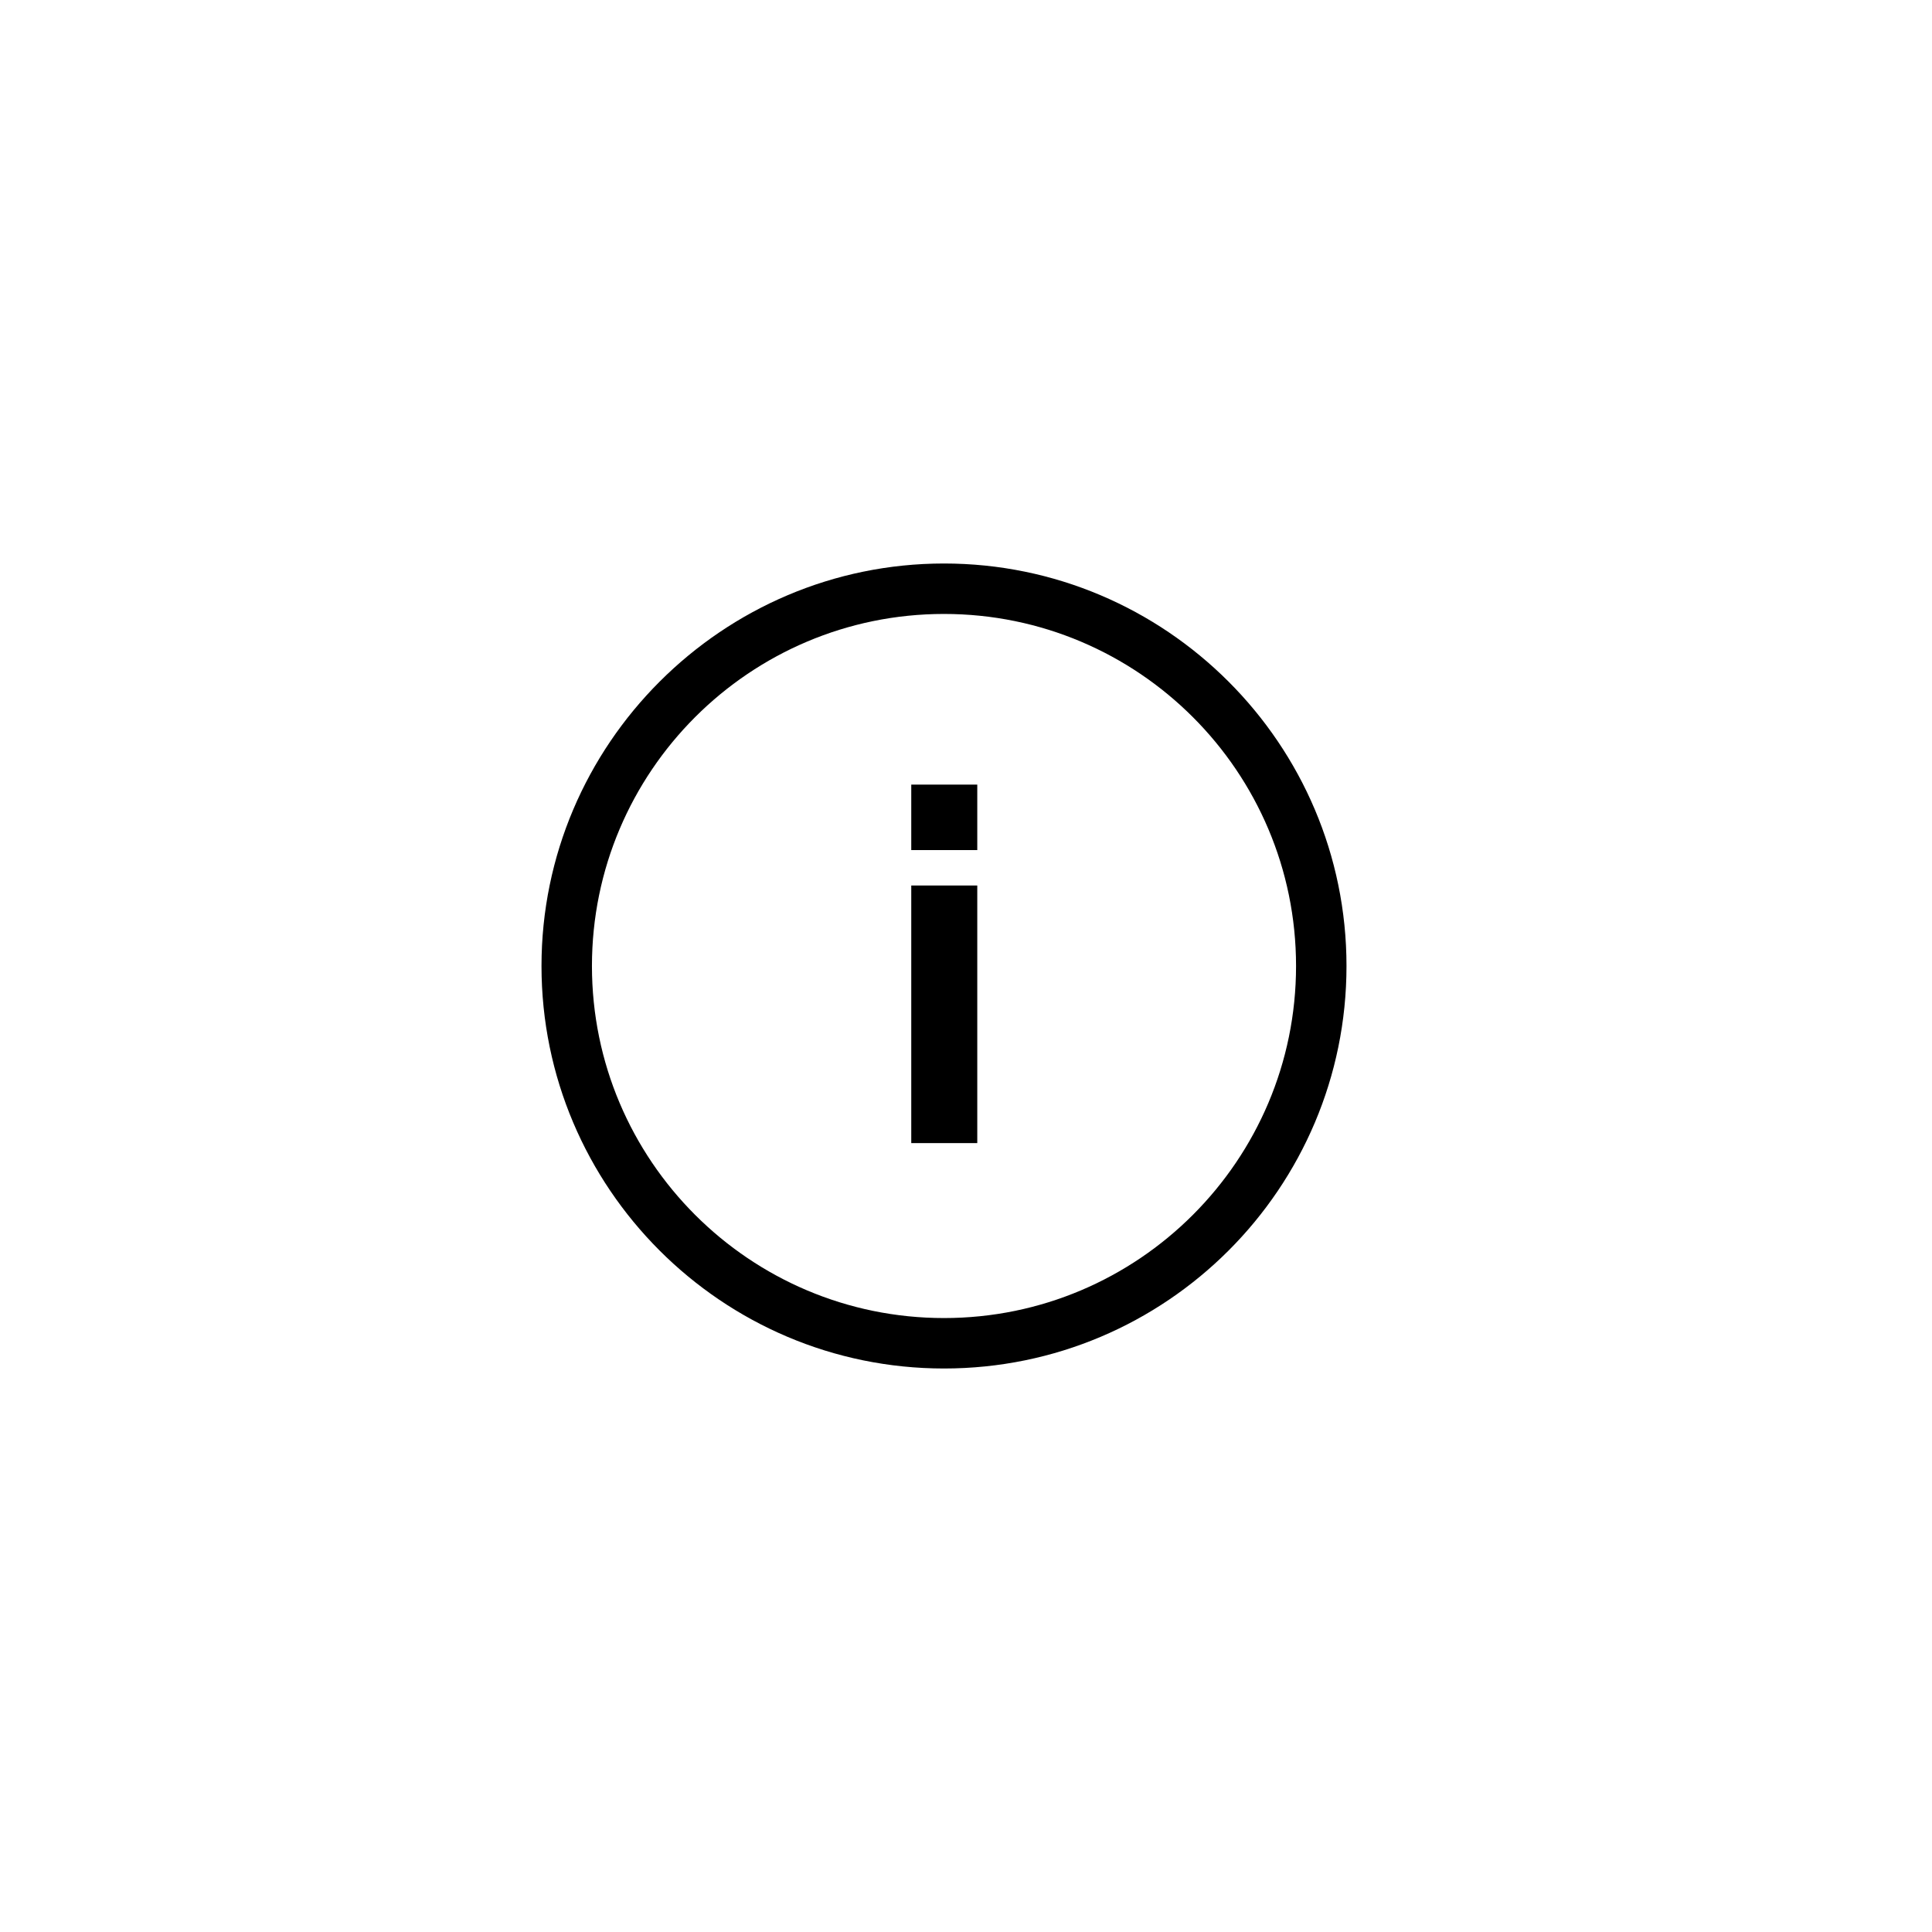
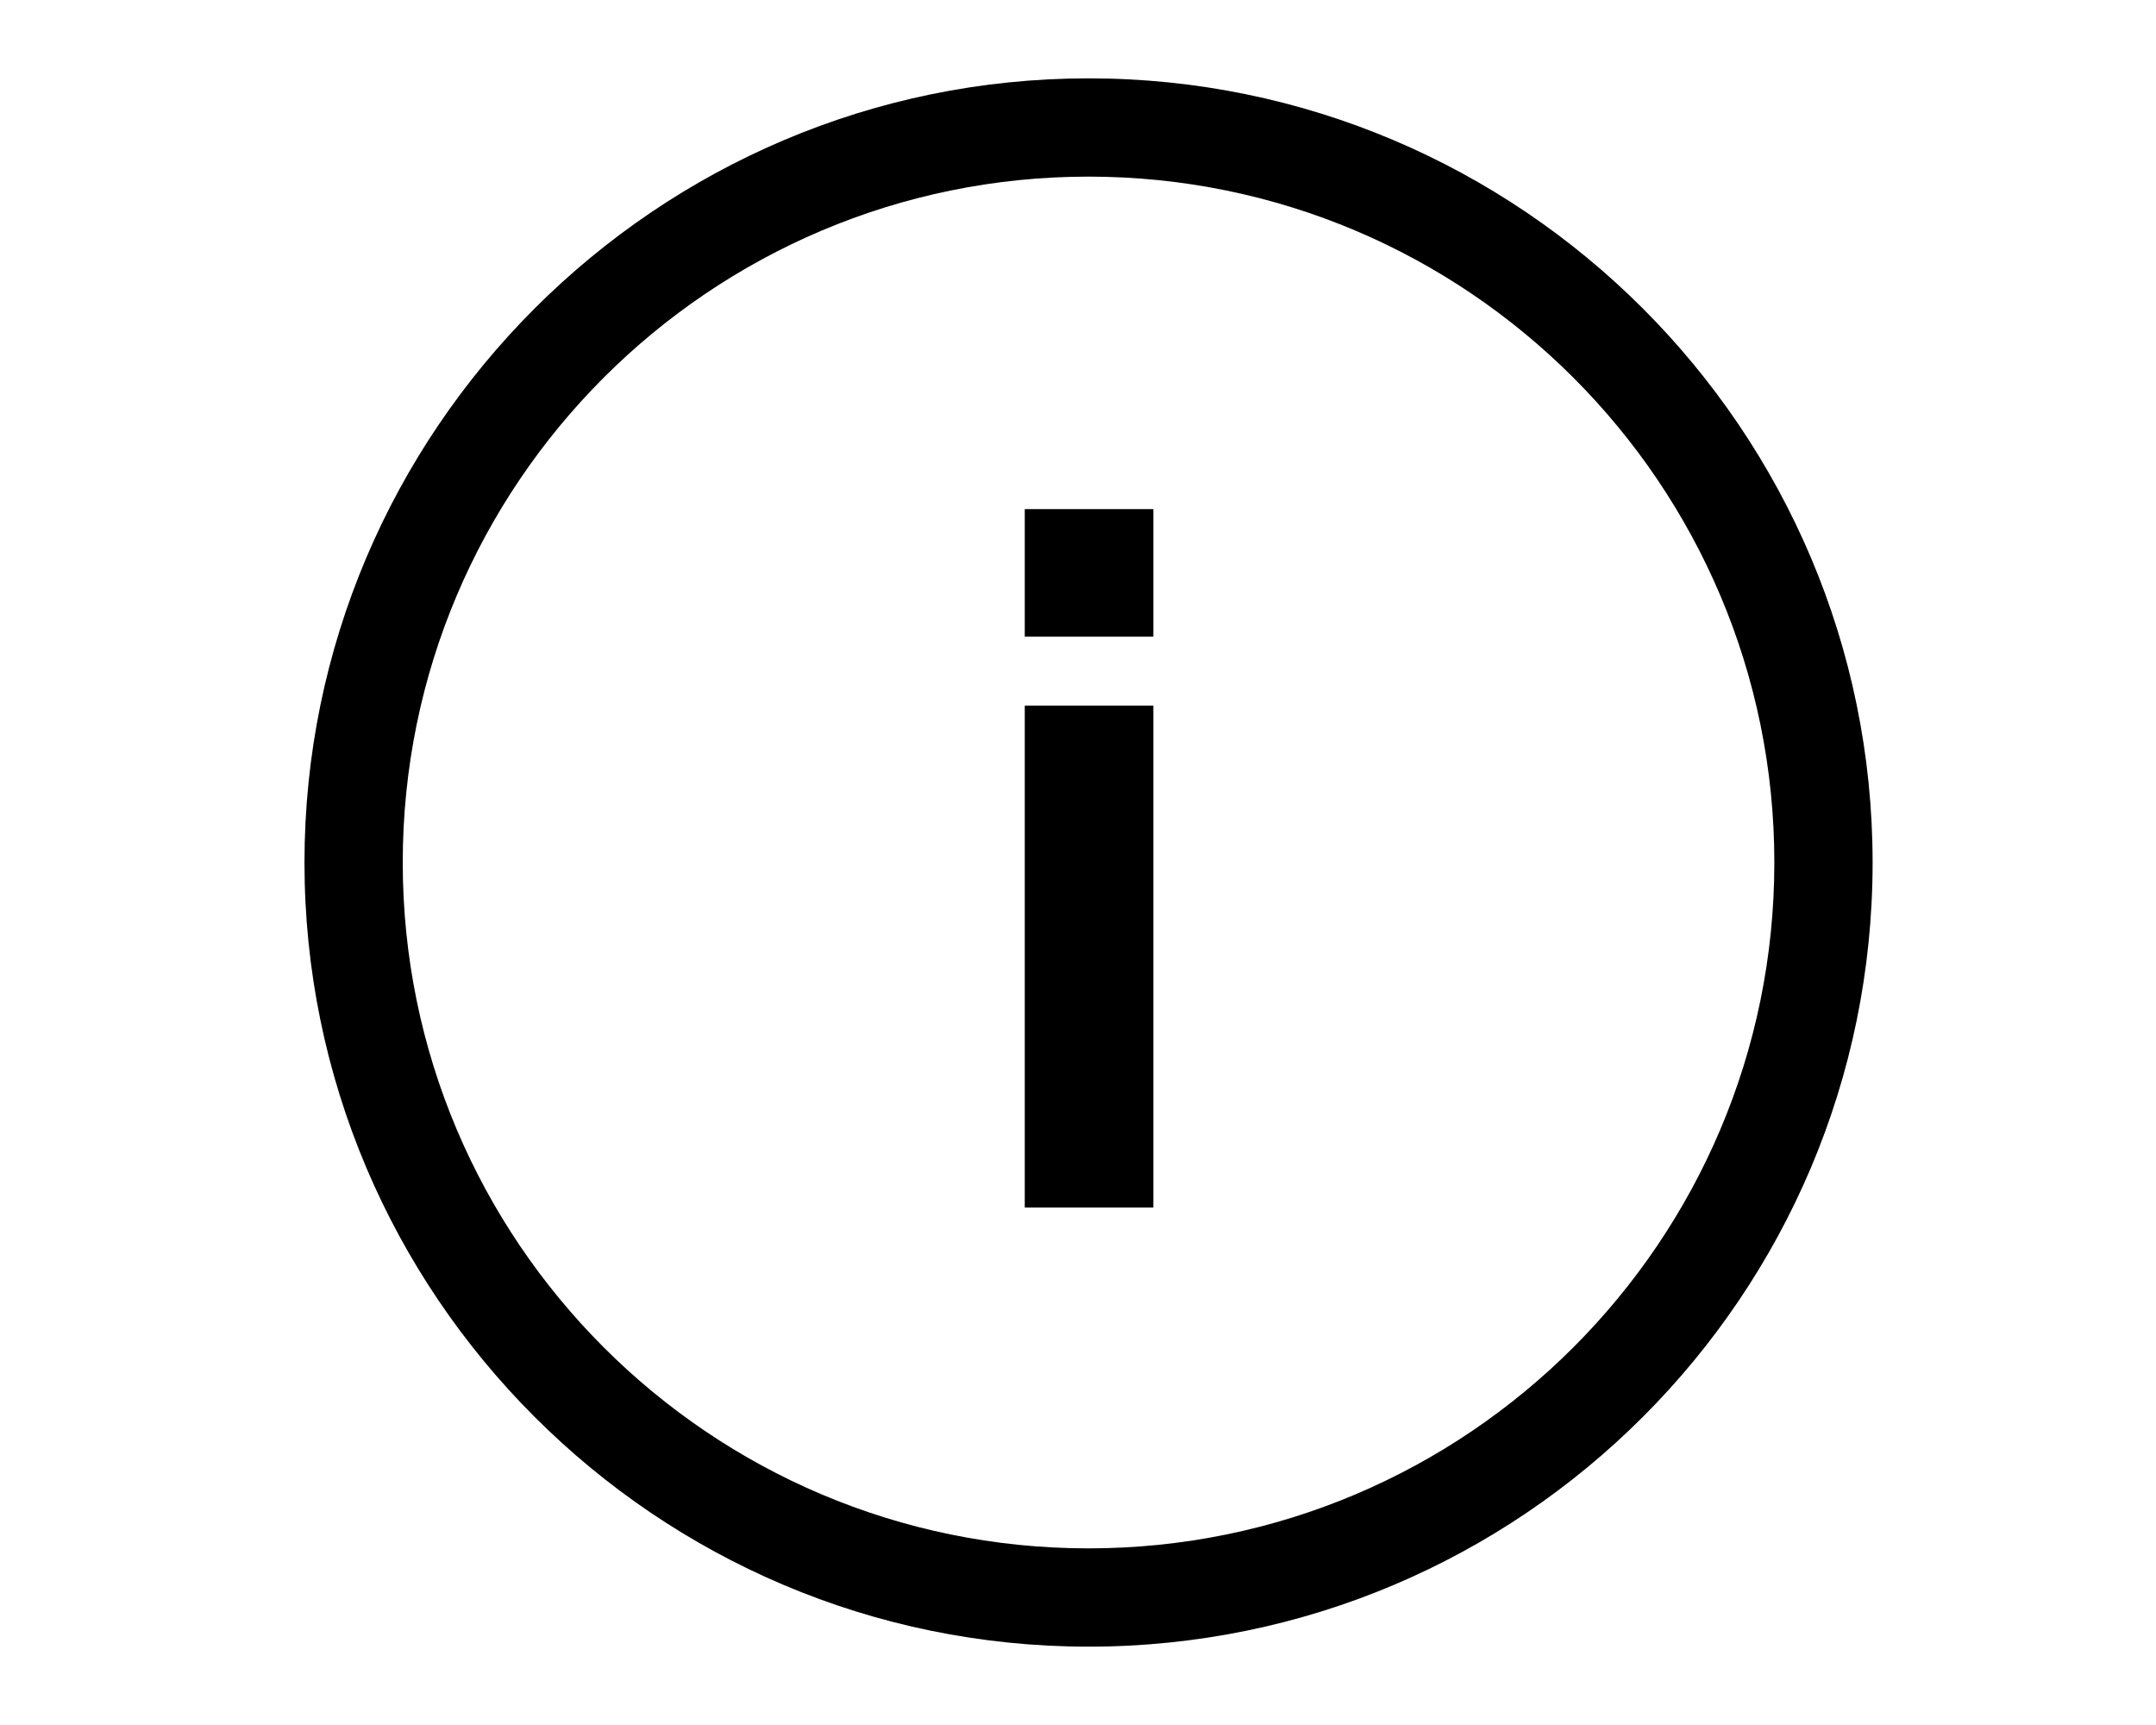
- <svg xmlns="http://www.w3.org/2000/svg" version="1.1" id="Layer_1" x="0px" y="0px" viewBox="0 0 360 360" enable-background="new 0 0 360 360" xml:space="preserve">
+ <svg xmlns="http://www.w3.org/2000/svg" version="1.1" id="Layer_1" x="0px" y="0px" width="1000px" height="800px" viewBox="0 0 1000 800" enable-background="new 0 0 1000 800" xml:space="preserve">
  <g>
    <g>
-       <path d="M175.9,255c-41.4,0-75-33.7-75-75s33.7-75,75-75s75,33.6,75,75S217.3,255,175.9,255z M175.9,114.4    c-36.2,0-65.6,29.4-65.6,65.6s29.4,65.6,65.6,65.6s65.6-29.4,65.6-65.6S212.1,114.4,175.9,114.4z" />
+       <path d="M504.889,763.667c-200.745,0-363.666-163.409-363.666-363.667c0-200.259,163.408-363.666,363.666-363.666    c200.26,0,363.667,162.922,363.667,363.666C868.556,600.743,705.633,763.667,504.889,763.667z M504.889,81.913    c-175.529,0-318.087,142.558-318.087,318.087s142.558,318.085,318.087,318.085S822.977,575.529,822.977,400    S680.418,81.913,504.889,81.913z" />
    </g>
    <g>
-       <path d="M169.8,158.4v-12.2h12.3v12.2H169.8z M169.8,213v-48h12.3v48H169.8z" />
+       <path d="M475.31,295.264v-59.156h59.644v59.156H475.31z M475.31,560.013V327.268h59.644v232.745H475.31z" />
    </g>
  </g>
</svg>
